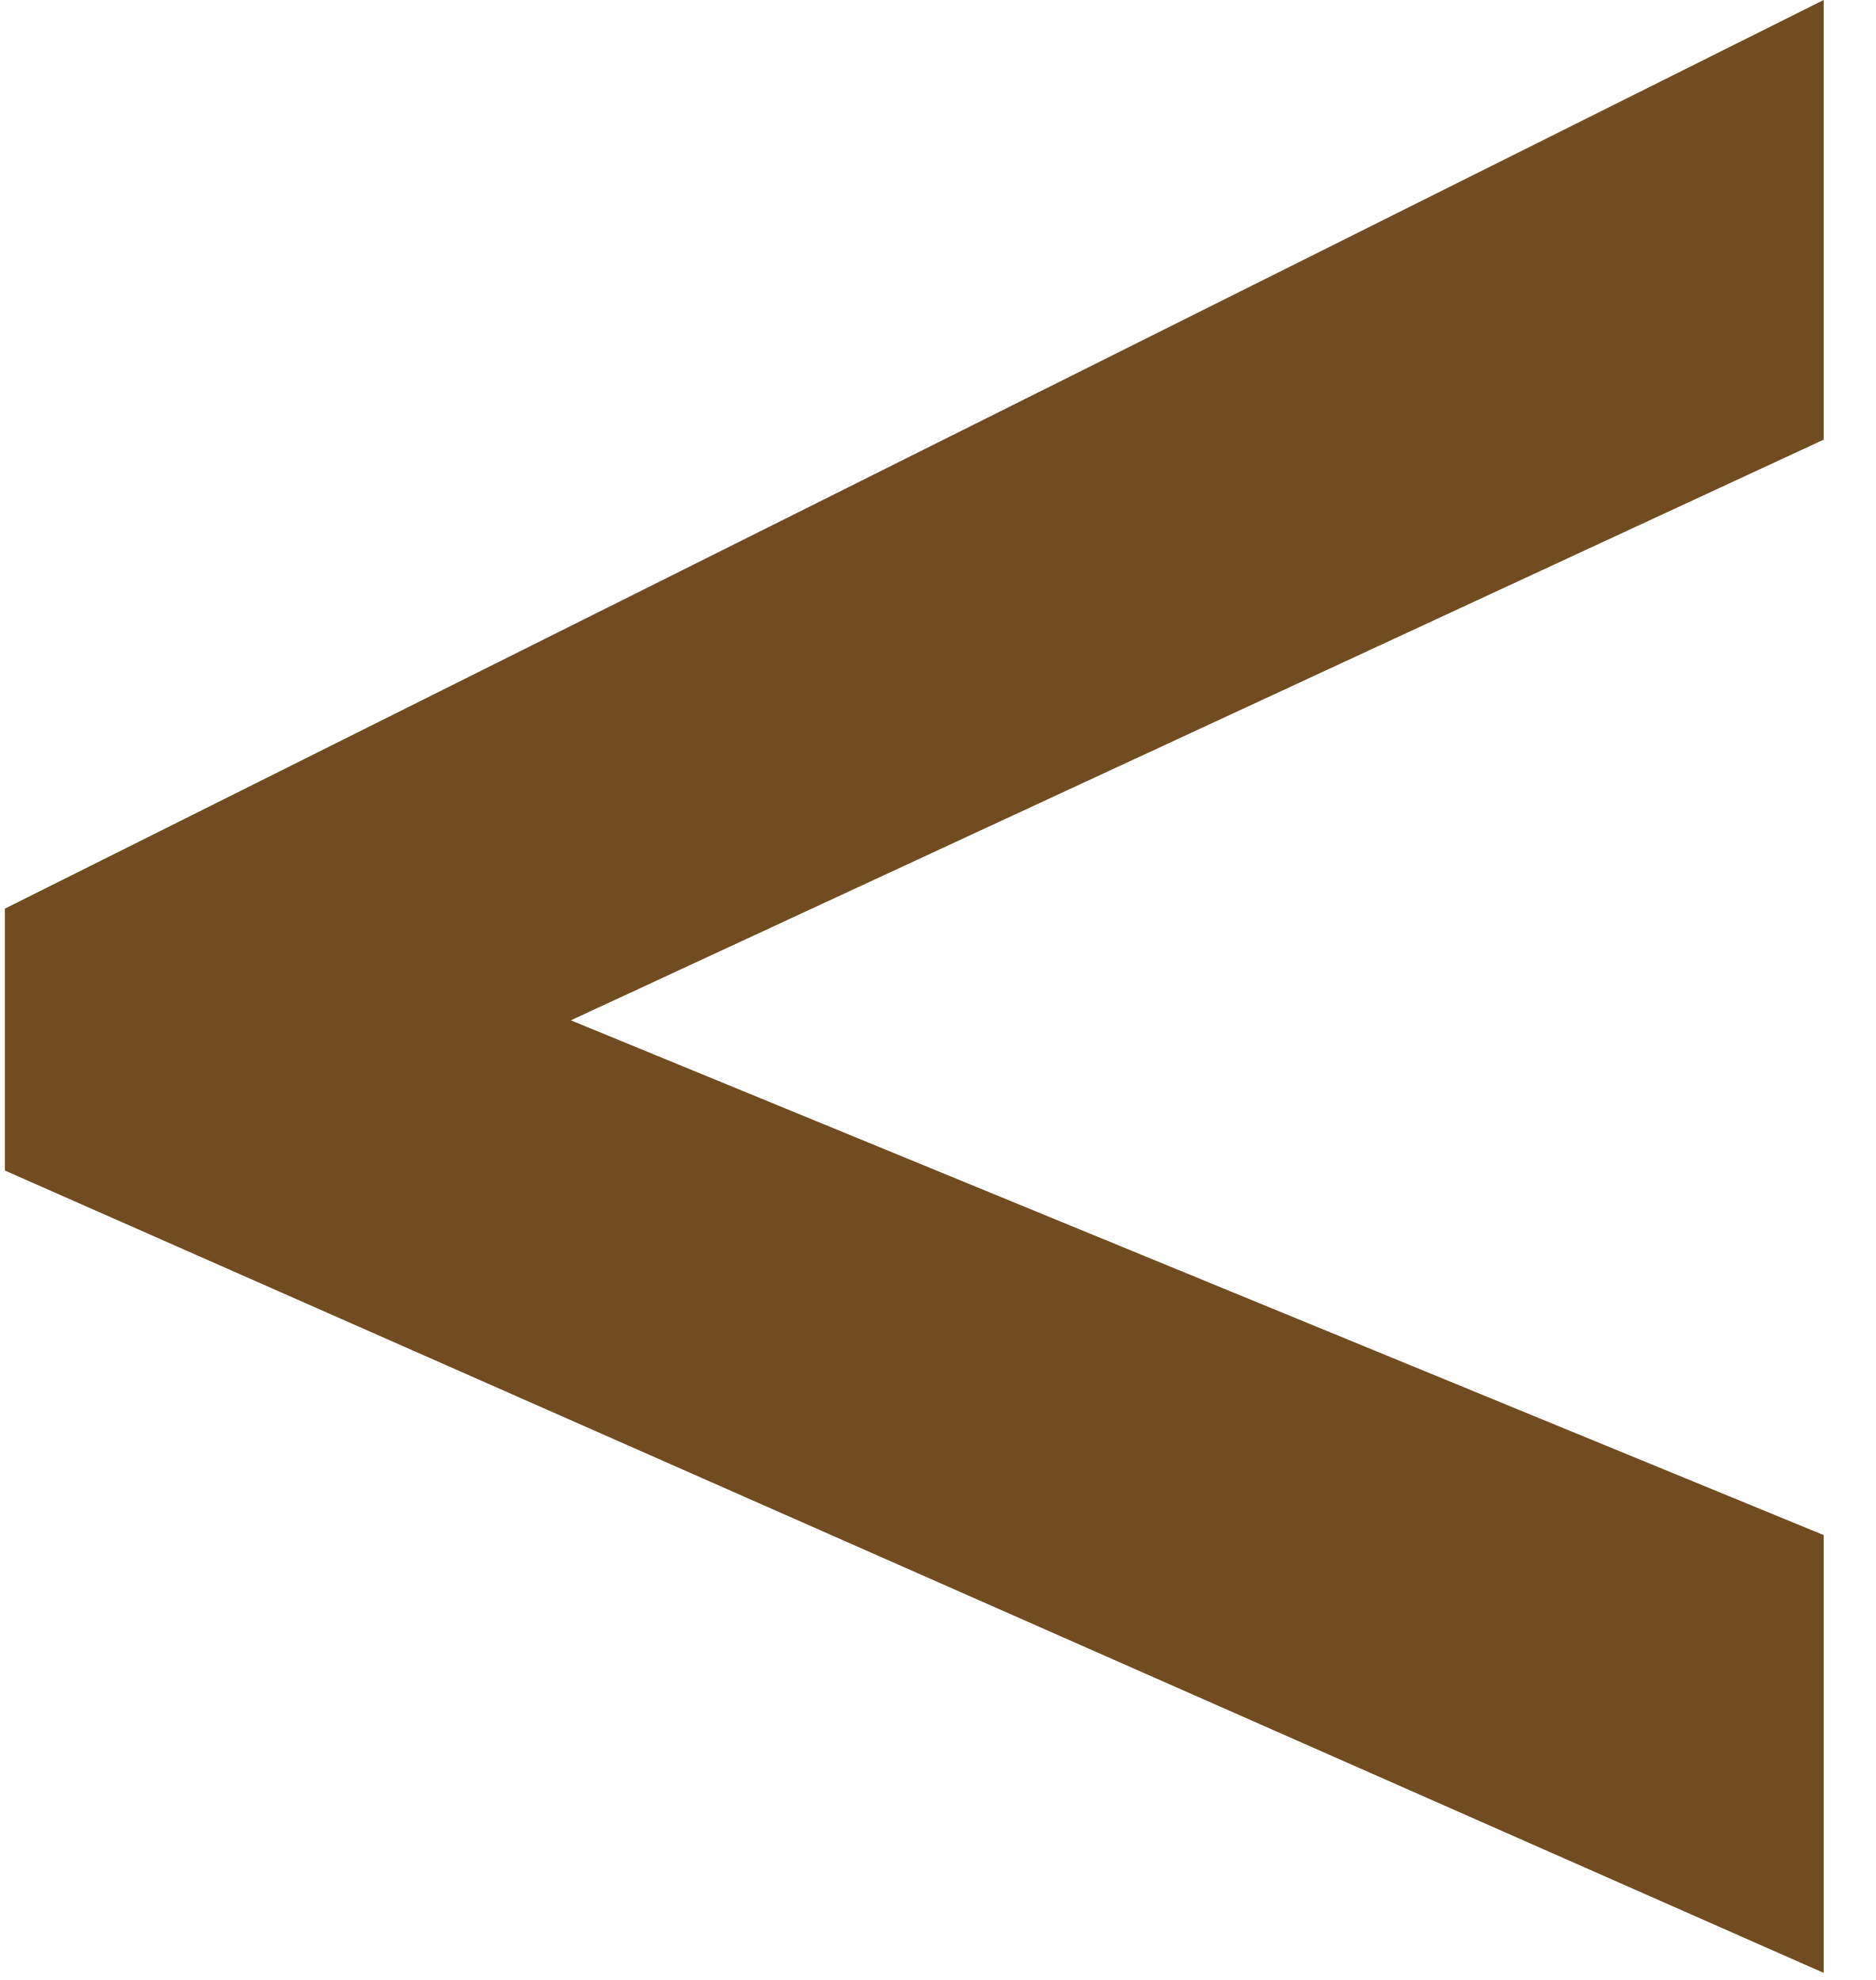
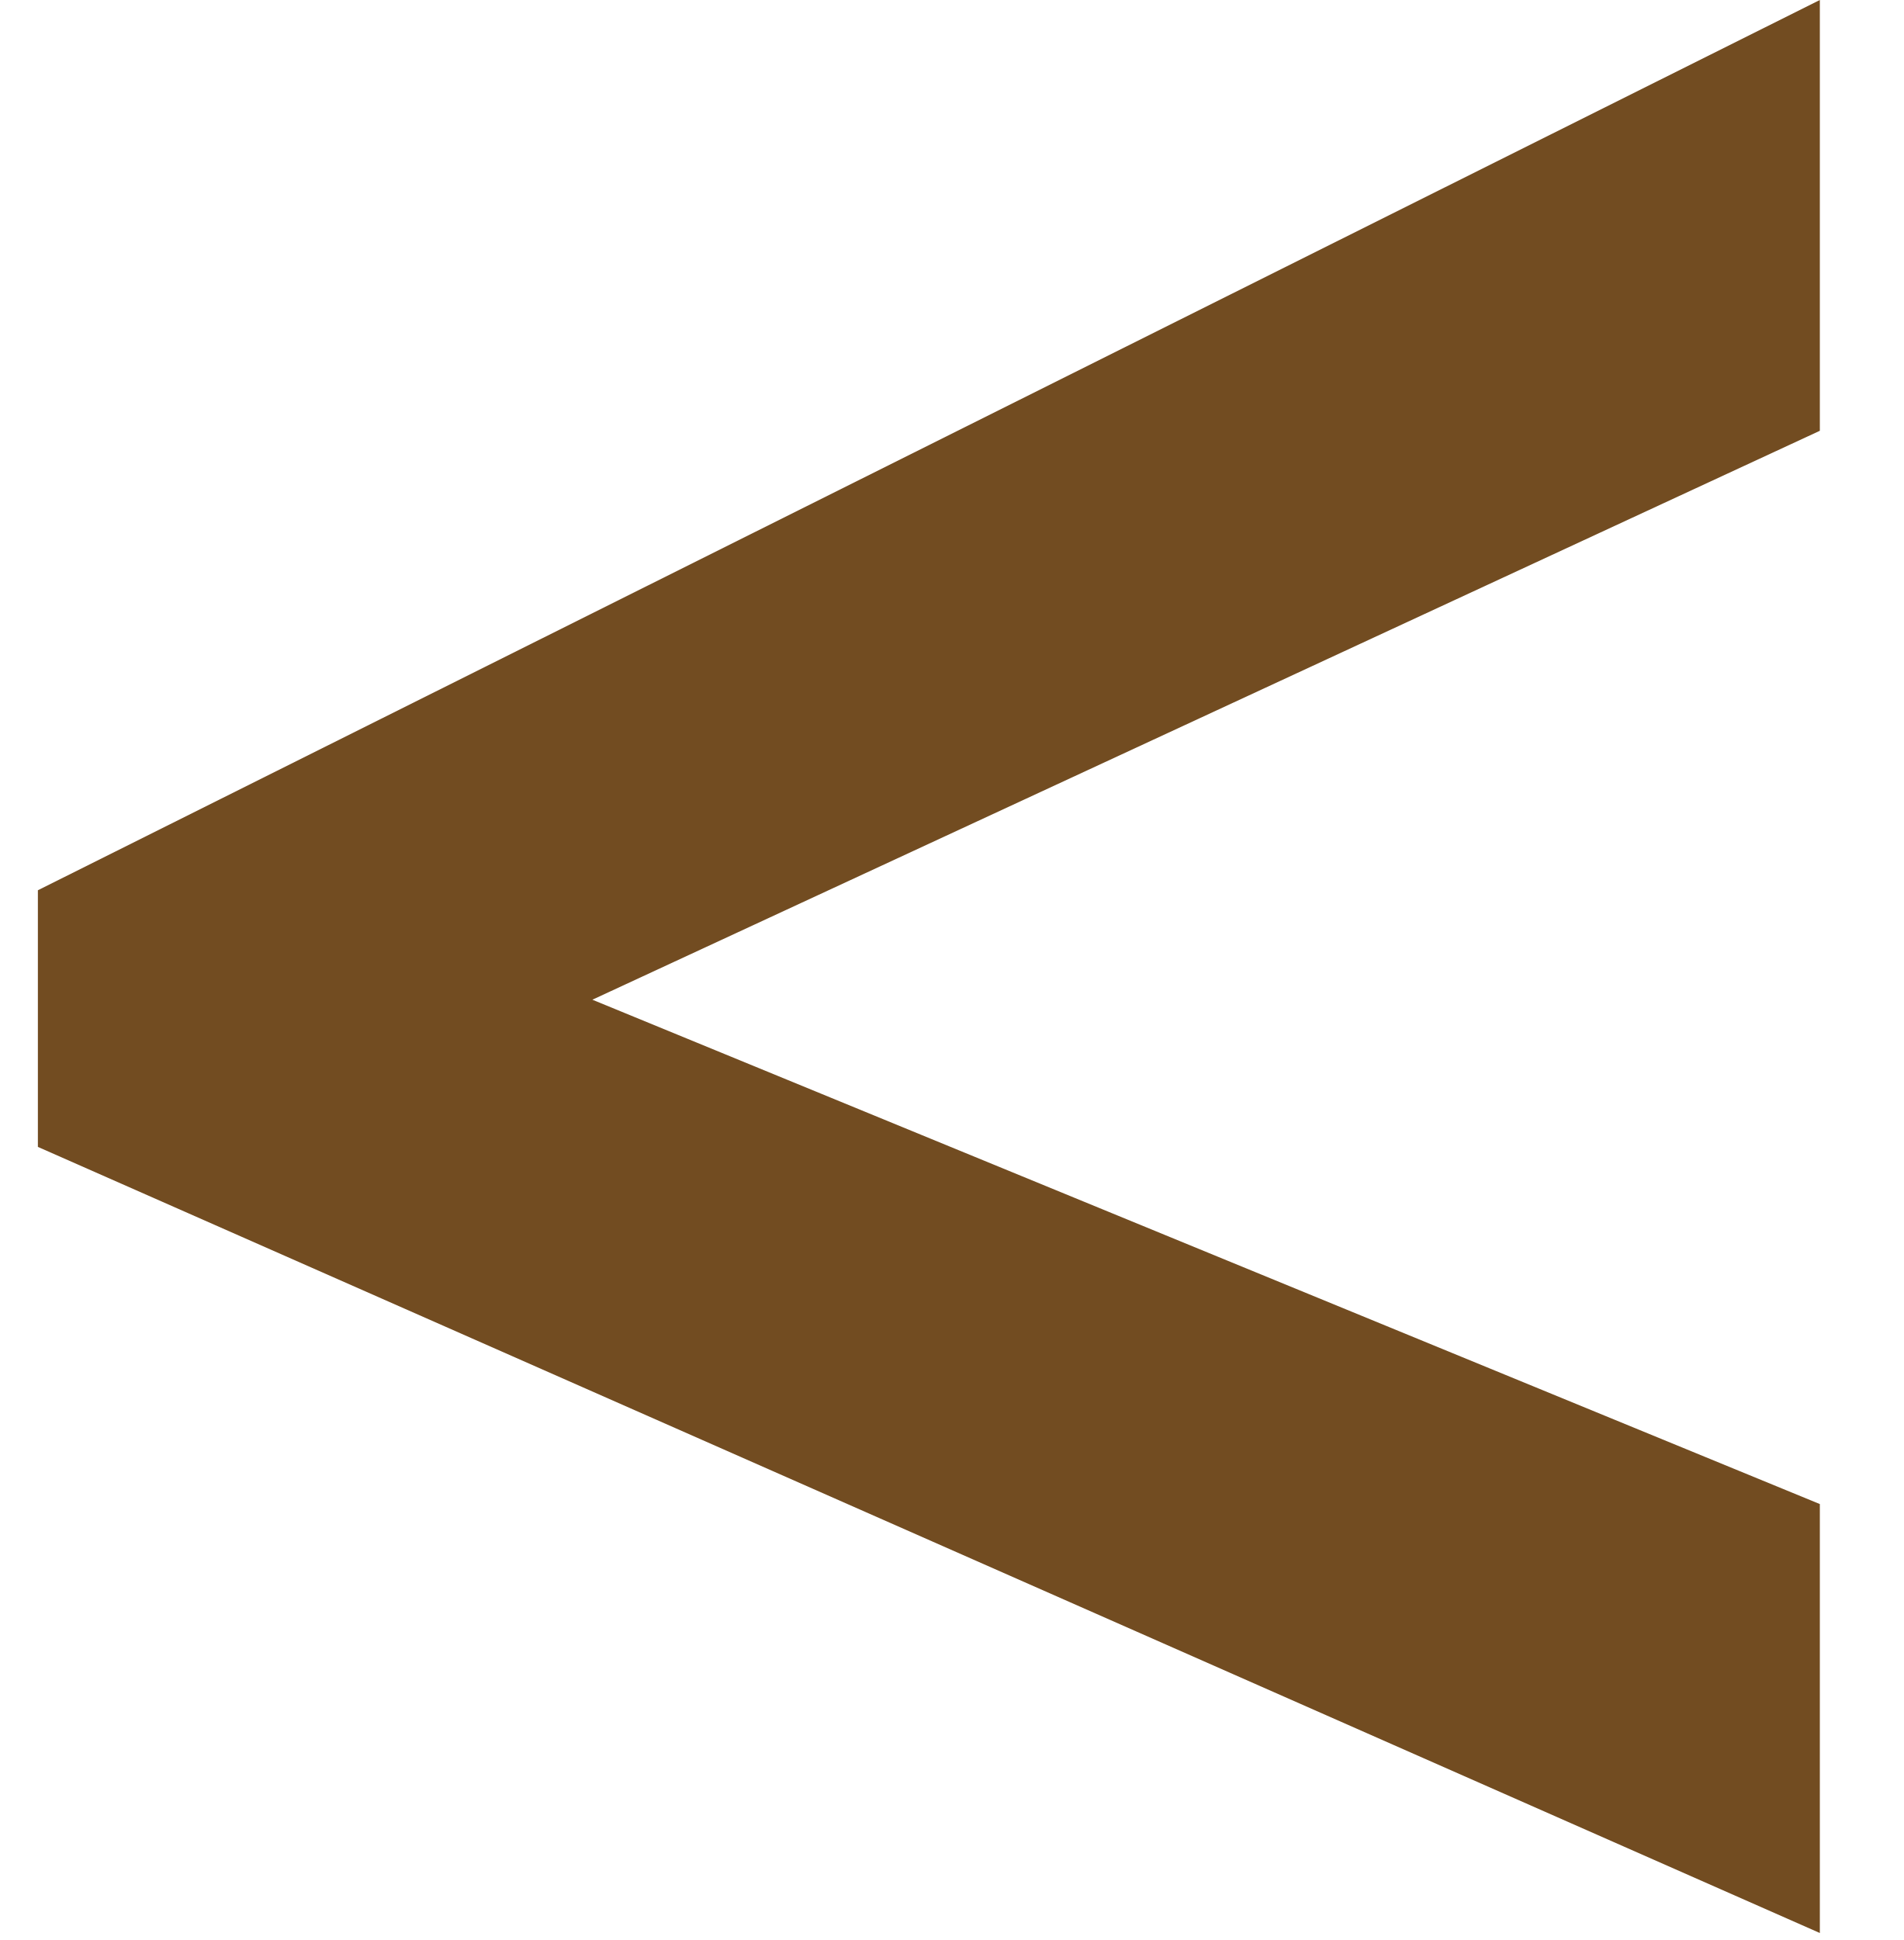
- <svg xmlns="http://www.w3.org/2000/svg" width="36" height="38" viewBox="0 0 36 38" fill="none">
+ <svg xmlns="http://www.w3.org/2000/svg" width="106" height="108" viewBox="0 0 36 38" fill="none">
  <path d="M35.004 37.863L0.094 22.465V17.438L35.004 0V8.438L10.957 19.582L35.004 29.461V37.863Z" fill="#724C21" />
</svg>
